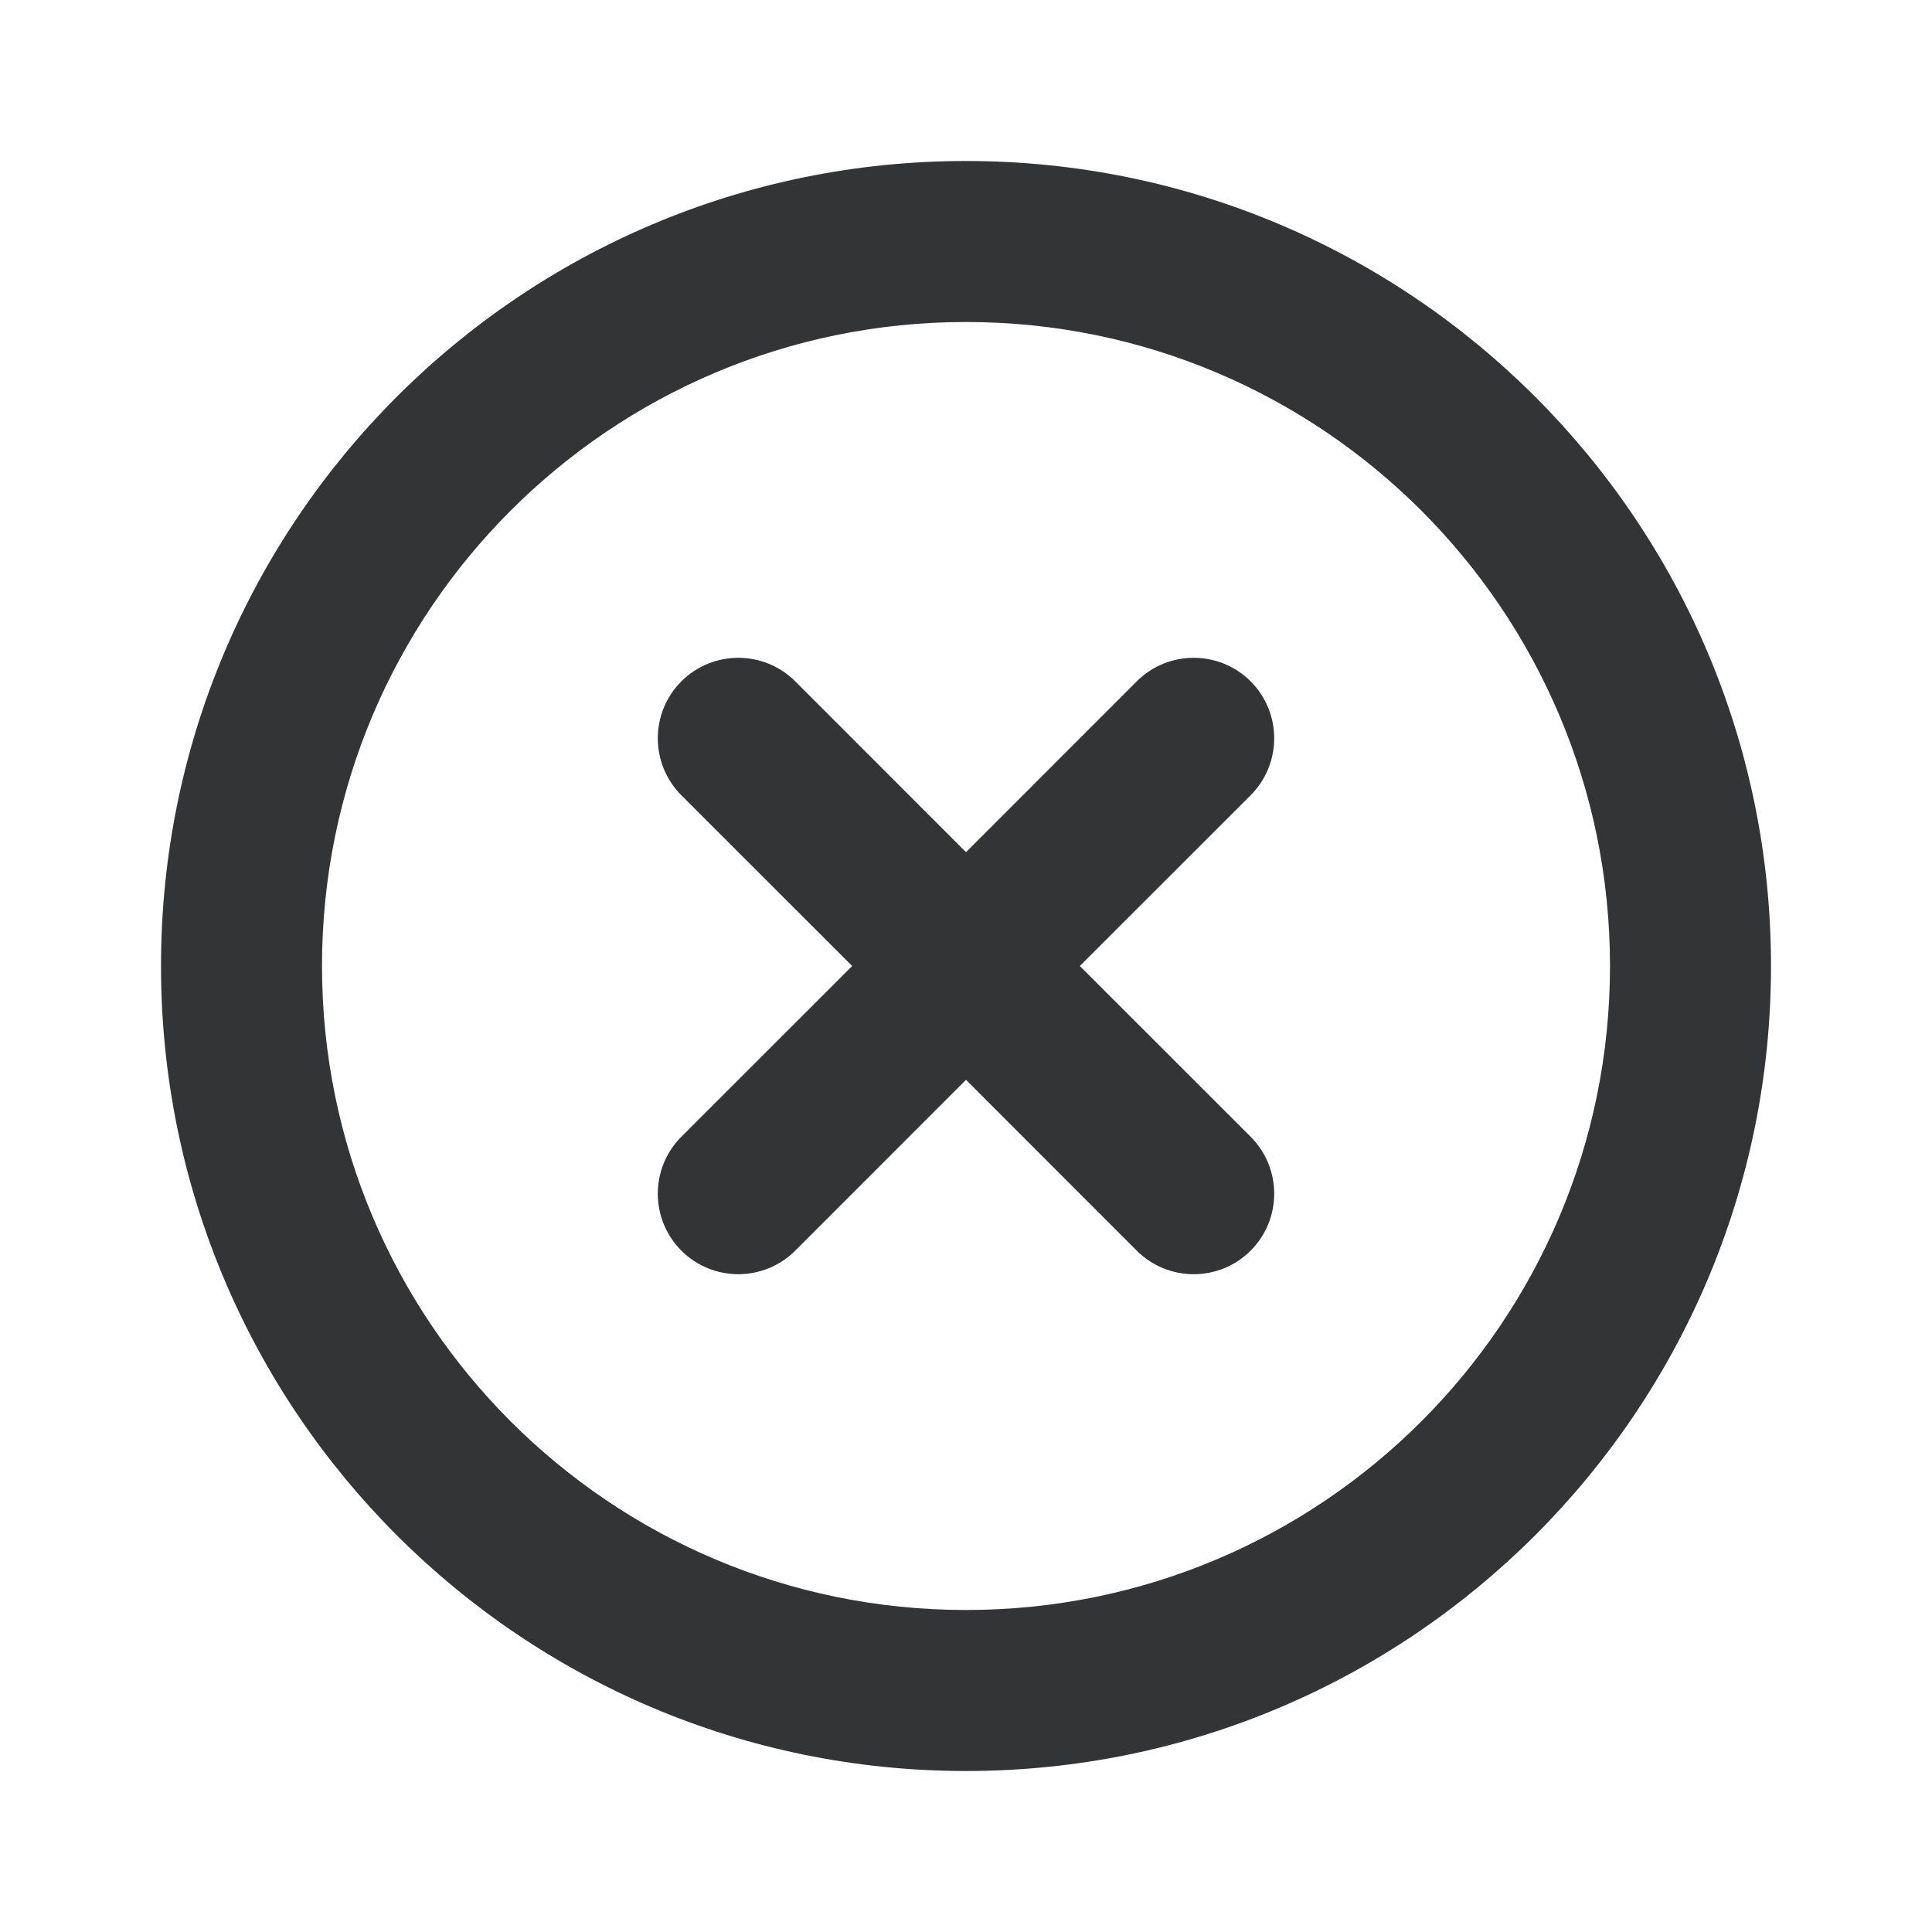
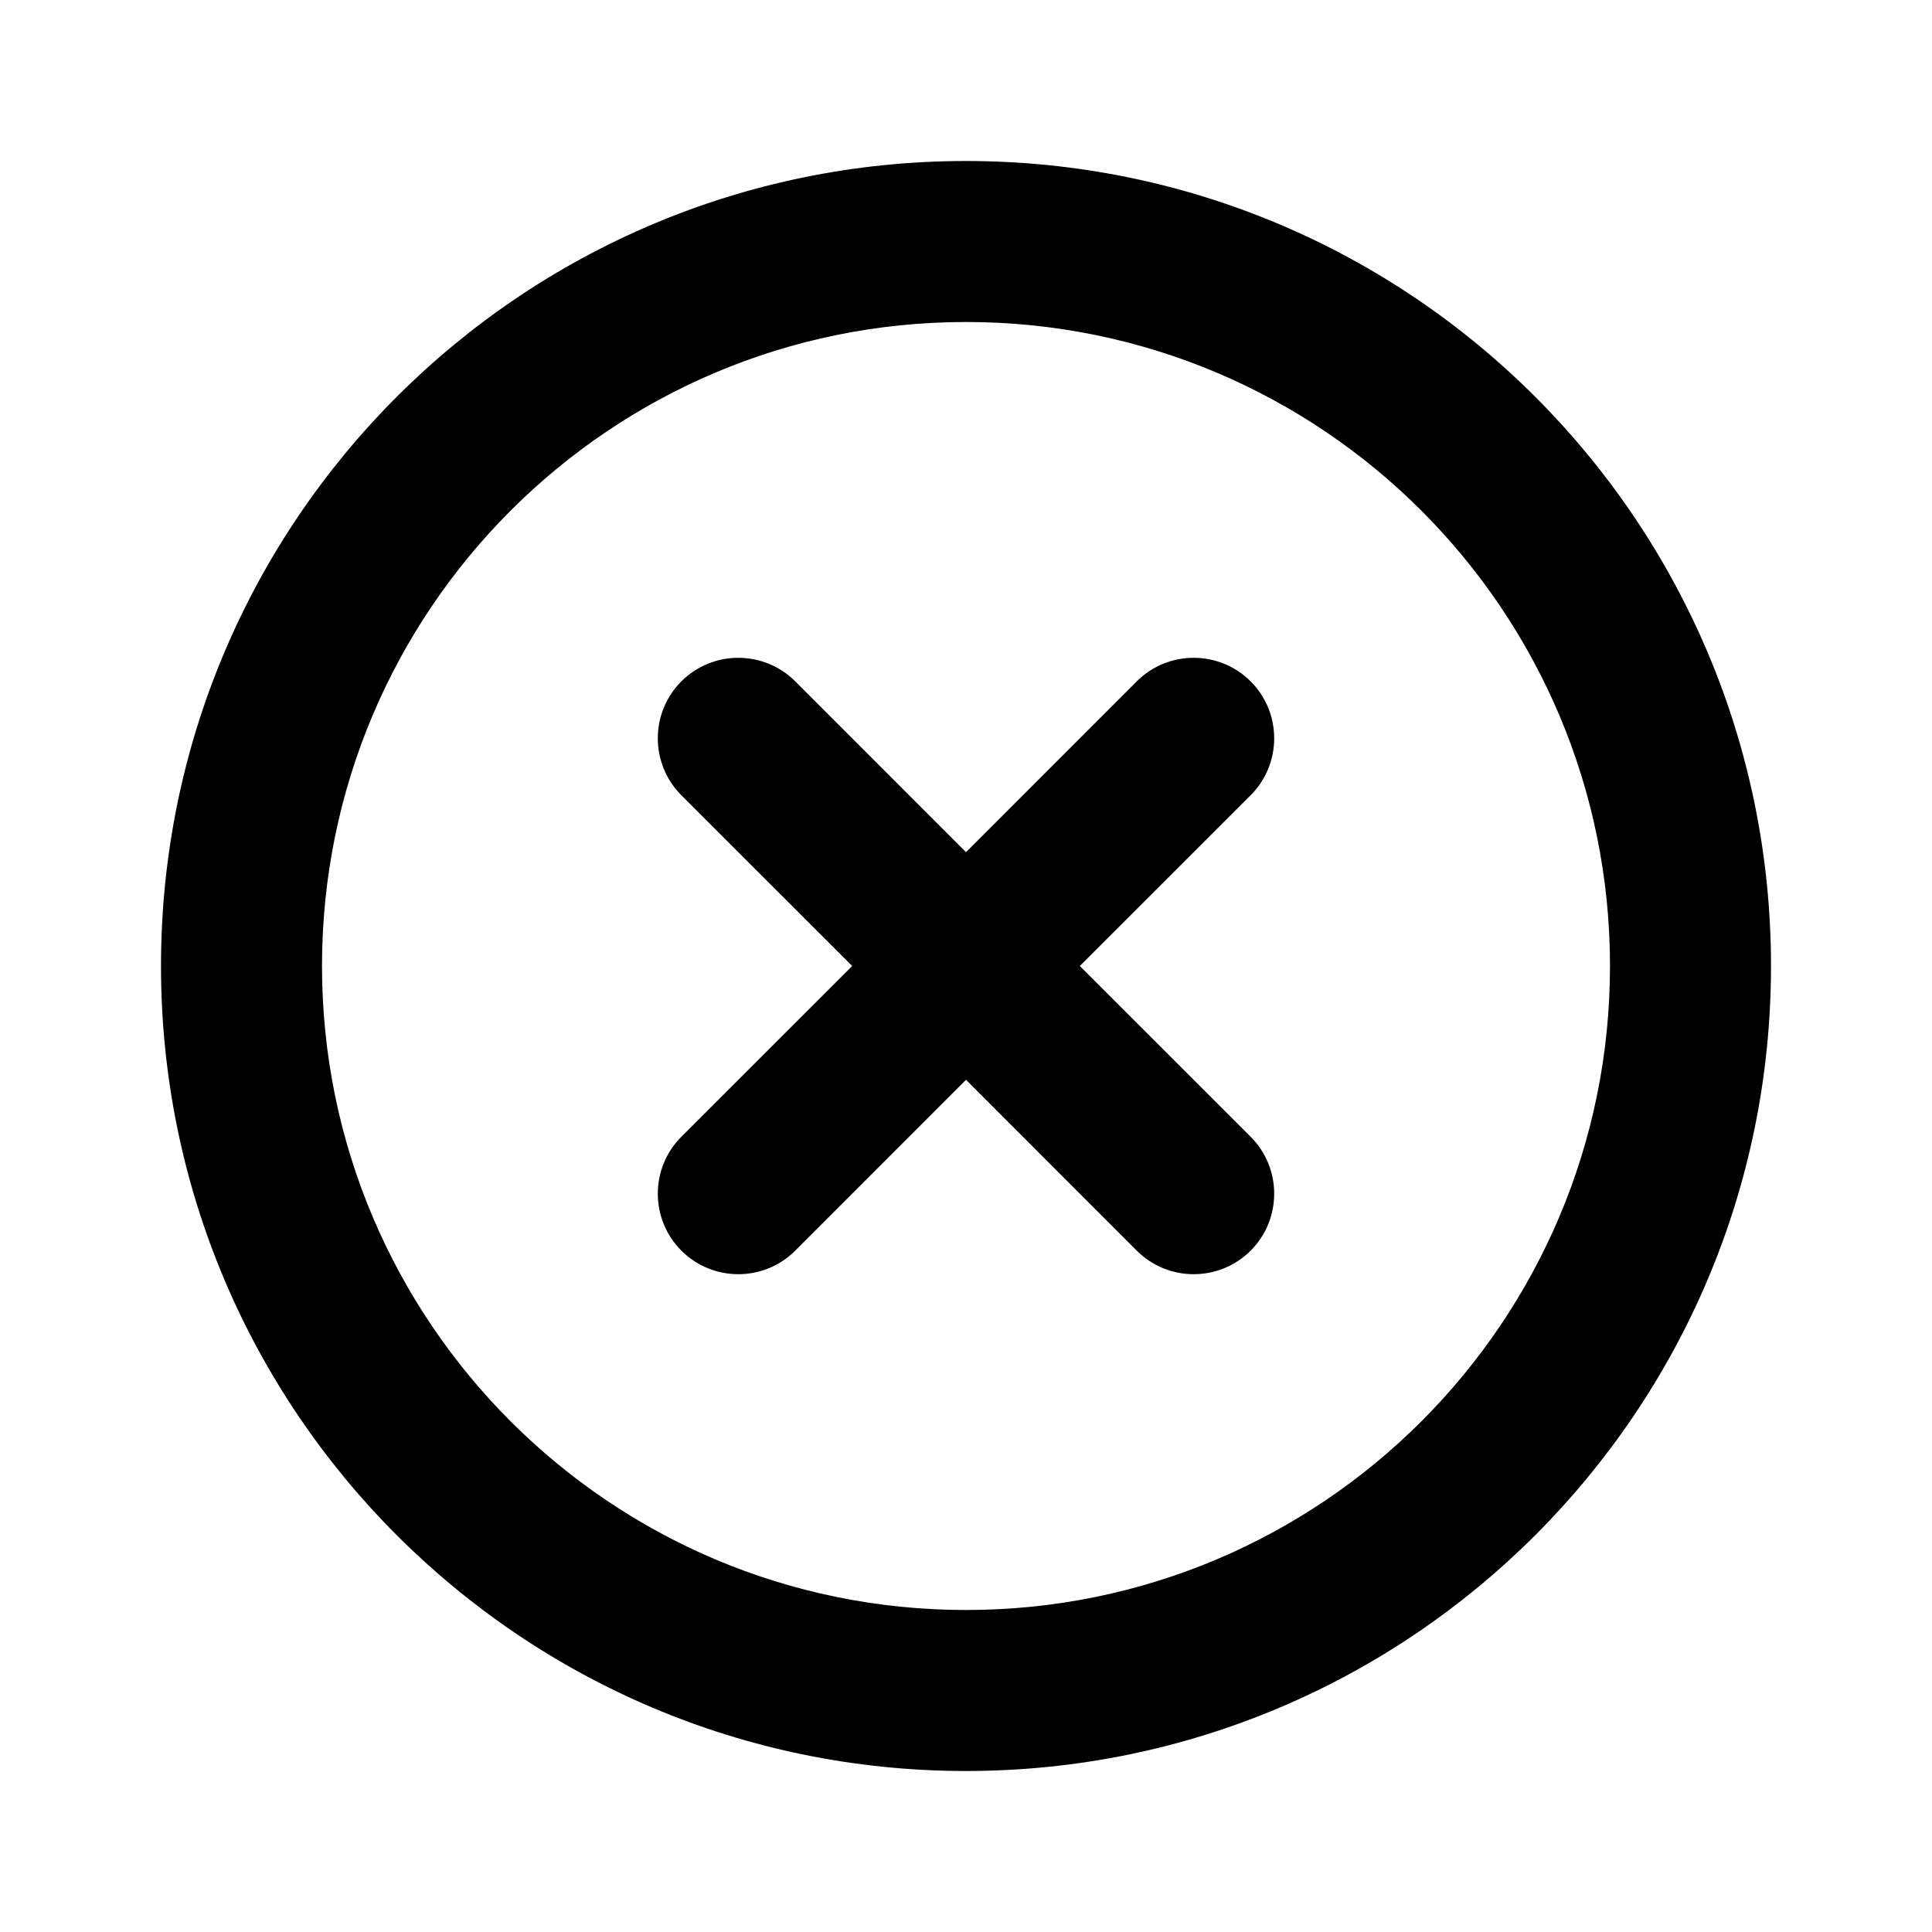
<svg xmlns="http://www.w3.org/2000/svg" width="24" height="24" viewBox="0 0 24 24" fill="none">
-   <path fill-rule="evenodd" clip-rule="evenodd" d="M12 20C16.418 20 20 16.418 20 12C20 7.582 16.418 4 12 4C7.582 4 4 7.582 4 12C4 16.418 7.582 20 12 20ZM12 22C17.523 22 22 17.523 22 12C22 6.477 17.523 2 12 2C6.477 2 2 6.477 2 12C2 17.523 6.477 22 12 22Z" fill="#333435" />
-   <path fill-rule="evenodd" clip-rule="evenodd" d="M8.464 8.464C8.855 8.074 9.488 8.074 9.879 8.464L12 10.586L14.121 8.464C14.512 8.074 15.145 8.074 15.536 8.464C15.926 8.855 15.926 9.488 15.536 9.879L13.414 12L15.536 14.121C15.926 14.512 15.926 15.145 15.536 15.536C15.145 15.926 14.512 15.926 14.121 15.536L12 13.414L9.879 15.536C9.488 15.926 8.855 15.926 8.464 15.536C8.074 15.145 8.074 14.512 8.464 14.121L10.586 12L8.464 9.879C8.074 9.488 8.074 8.855 8.464 8.464Z" fill="#333435" />
+   <path fill-rule="evenodd" clip-rule="evenodd" d="M12 20C16.418 20 20 16.418 20 12C20 7.582 16.418 4 12 4C7.582 4 4 7.582 4 12C4 16.418 7.582 20 12 20ZM12 22C17.523 22 22 17.523 22 12C22 6.477 17.523 2 12 2C6.477 2 2 6.477 2 12C2 17.523 6.477 22 12 22Z" fill="currentColor" />
+   <path fill-rule="evenodd" clip-rule="evenodd" d="M8.464 8.464C8.855 8.074 9.488 8.074 9.879 8.464L12 10.586L14.121 8.464C14.512 8.074 15.145 8.074 15.536 8.464C15.926 8.855 15.926 9.488 15.536 9.879L13.414 12L15.536 14.121C15.926 14.512 15.926 15.145 15.536 15.536C15.145 15.926 14.512 15.926 14.121 15.536L12 13.414L9.879 15.536C9.488 15.926 8.855 15.926 8.464 15.536C8.074 15.145 8.074 14.512 8.464 14.121L10.586 12L8.464 9.879C8.074 9.488 8.074 8.855 8.464 8.464Z" fill="currentColor" />
</svg>
